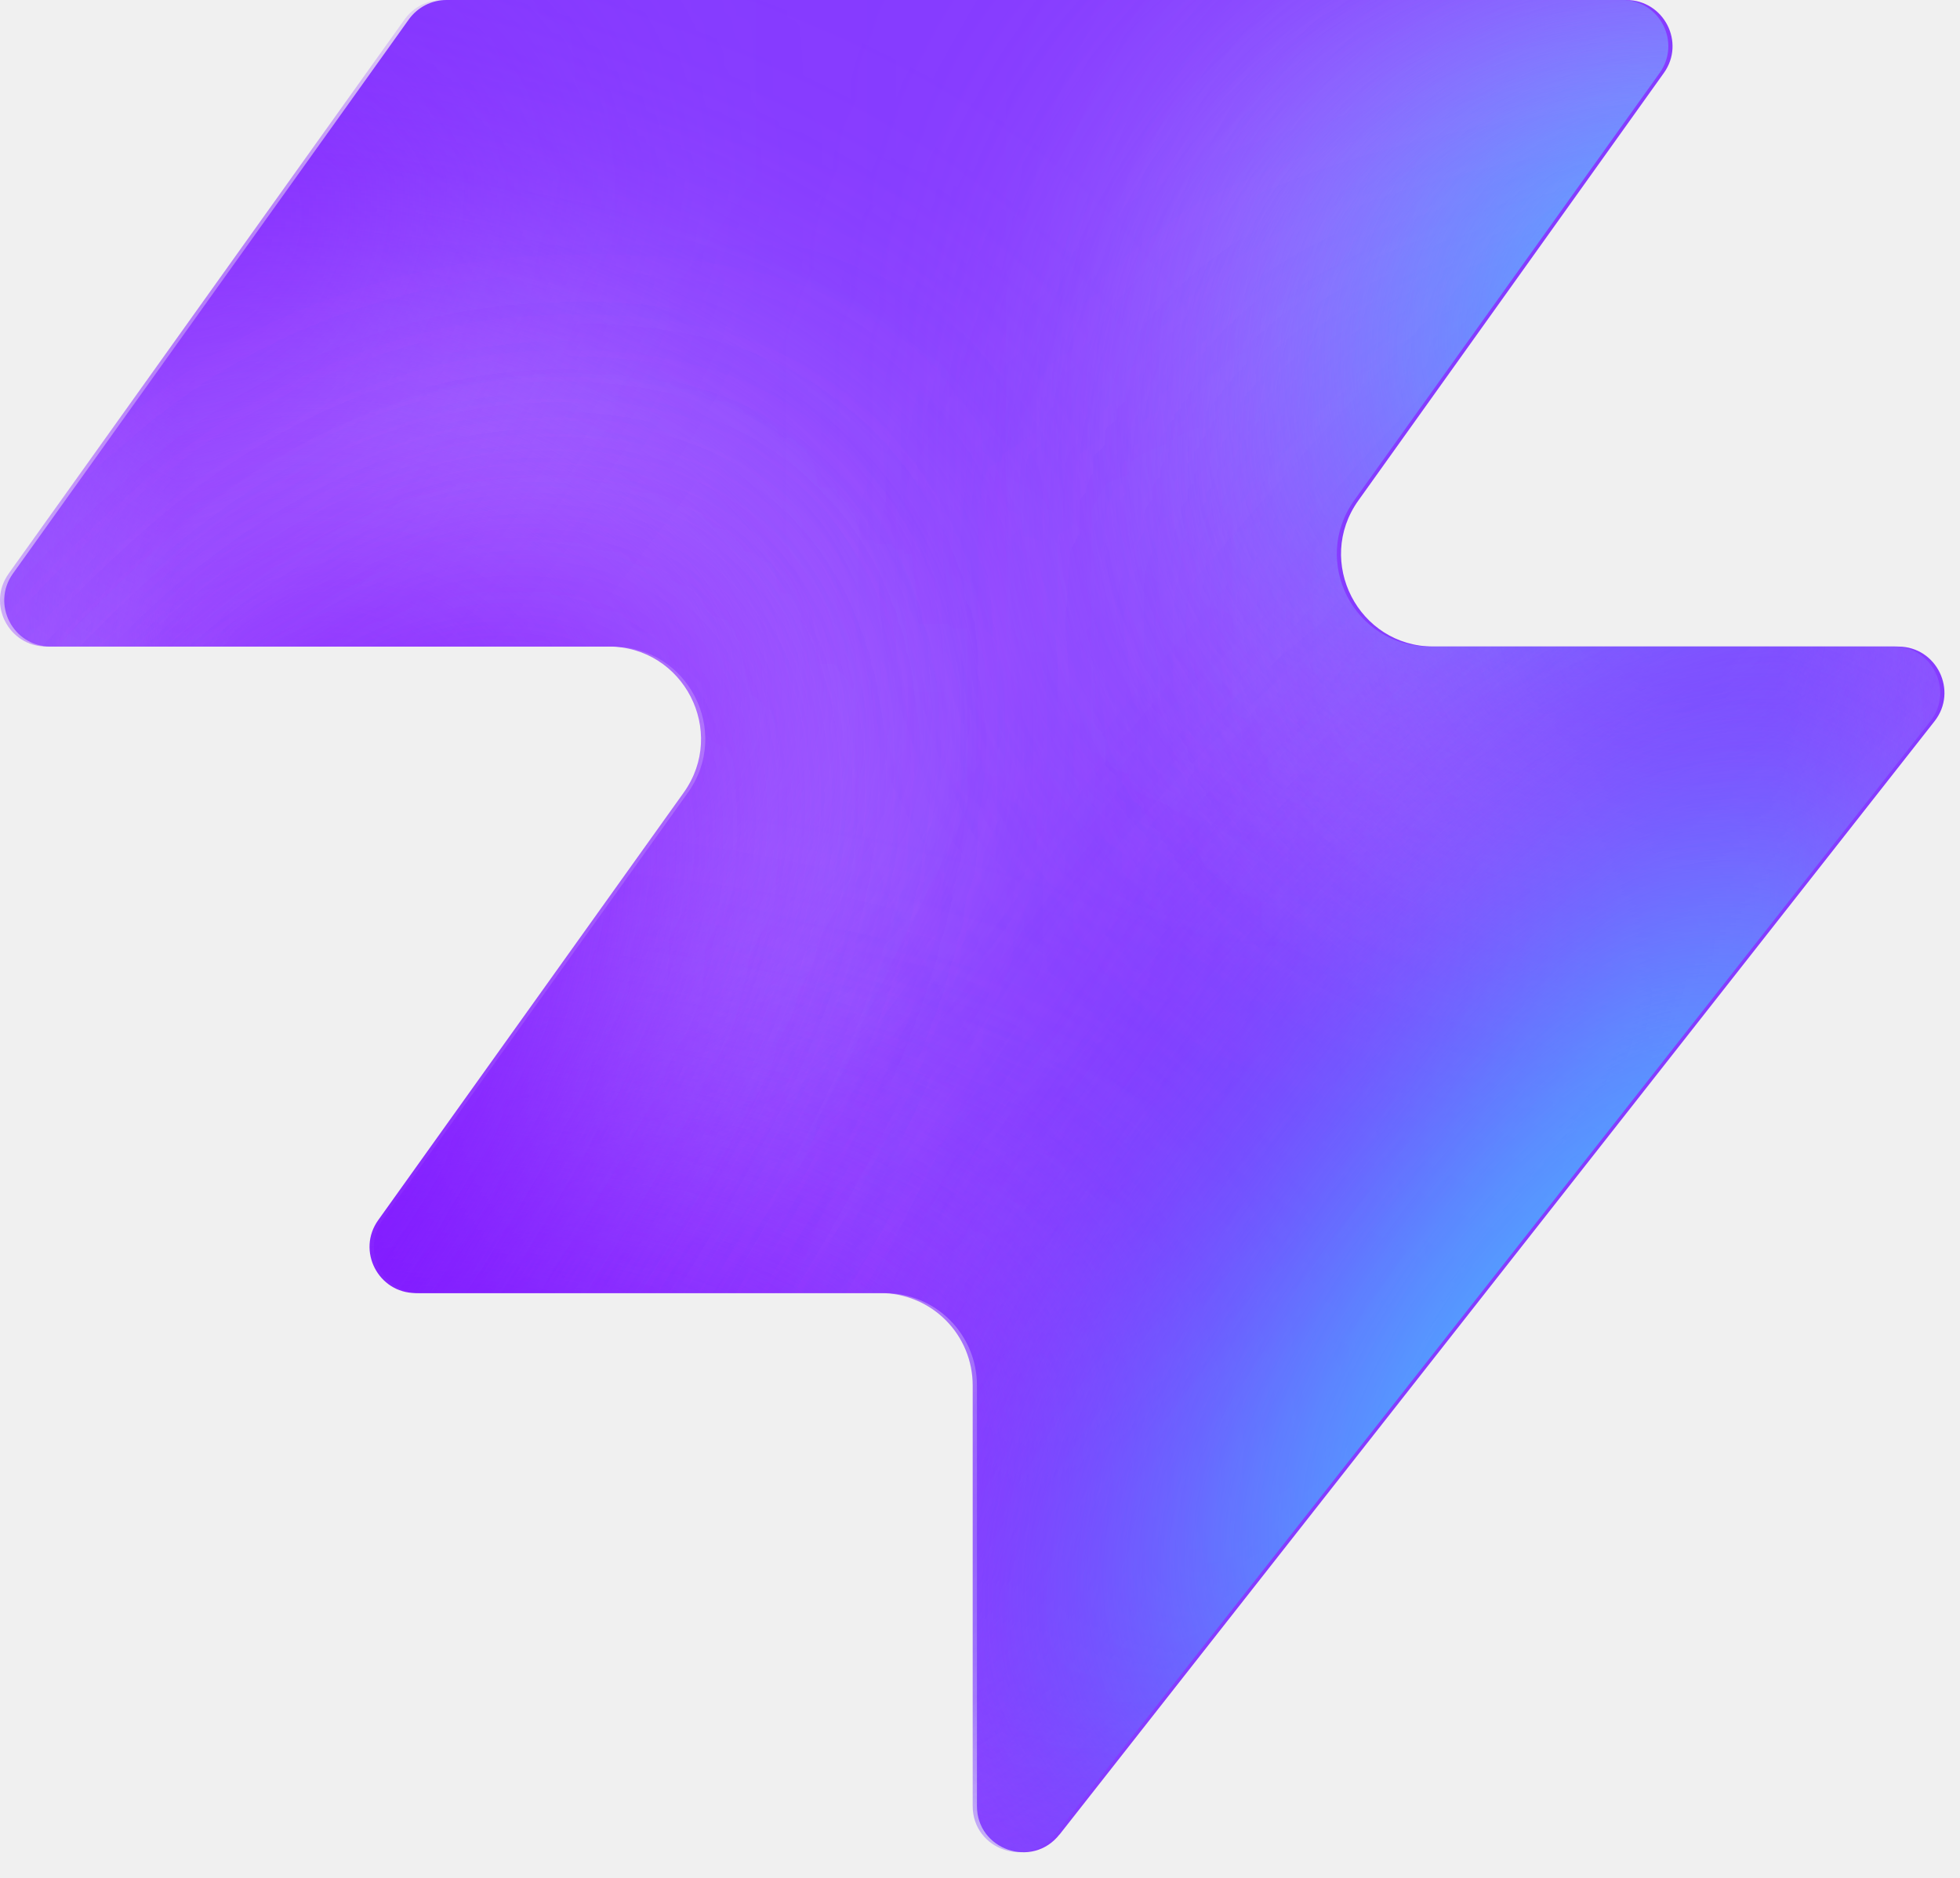
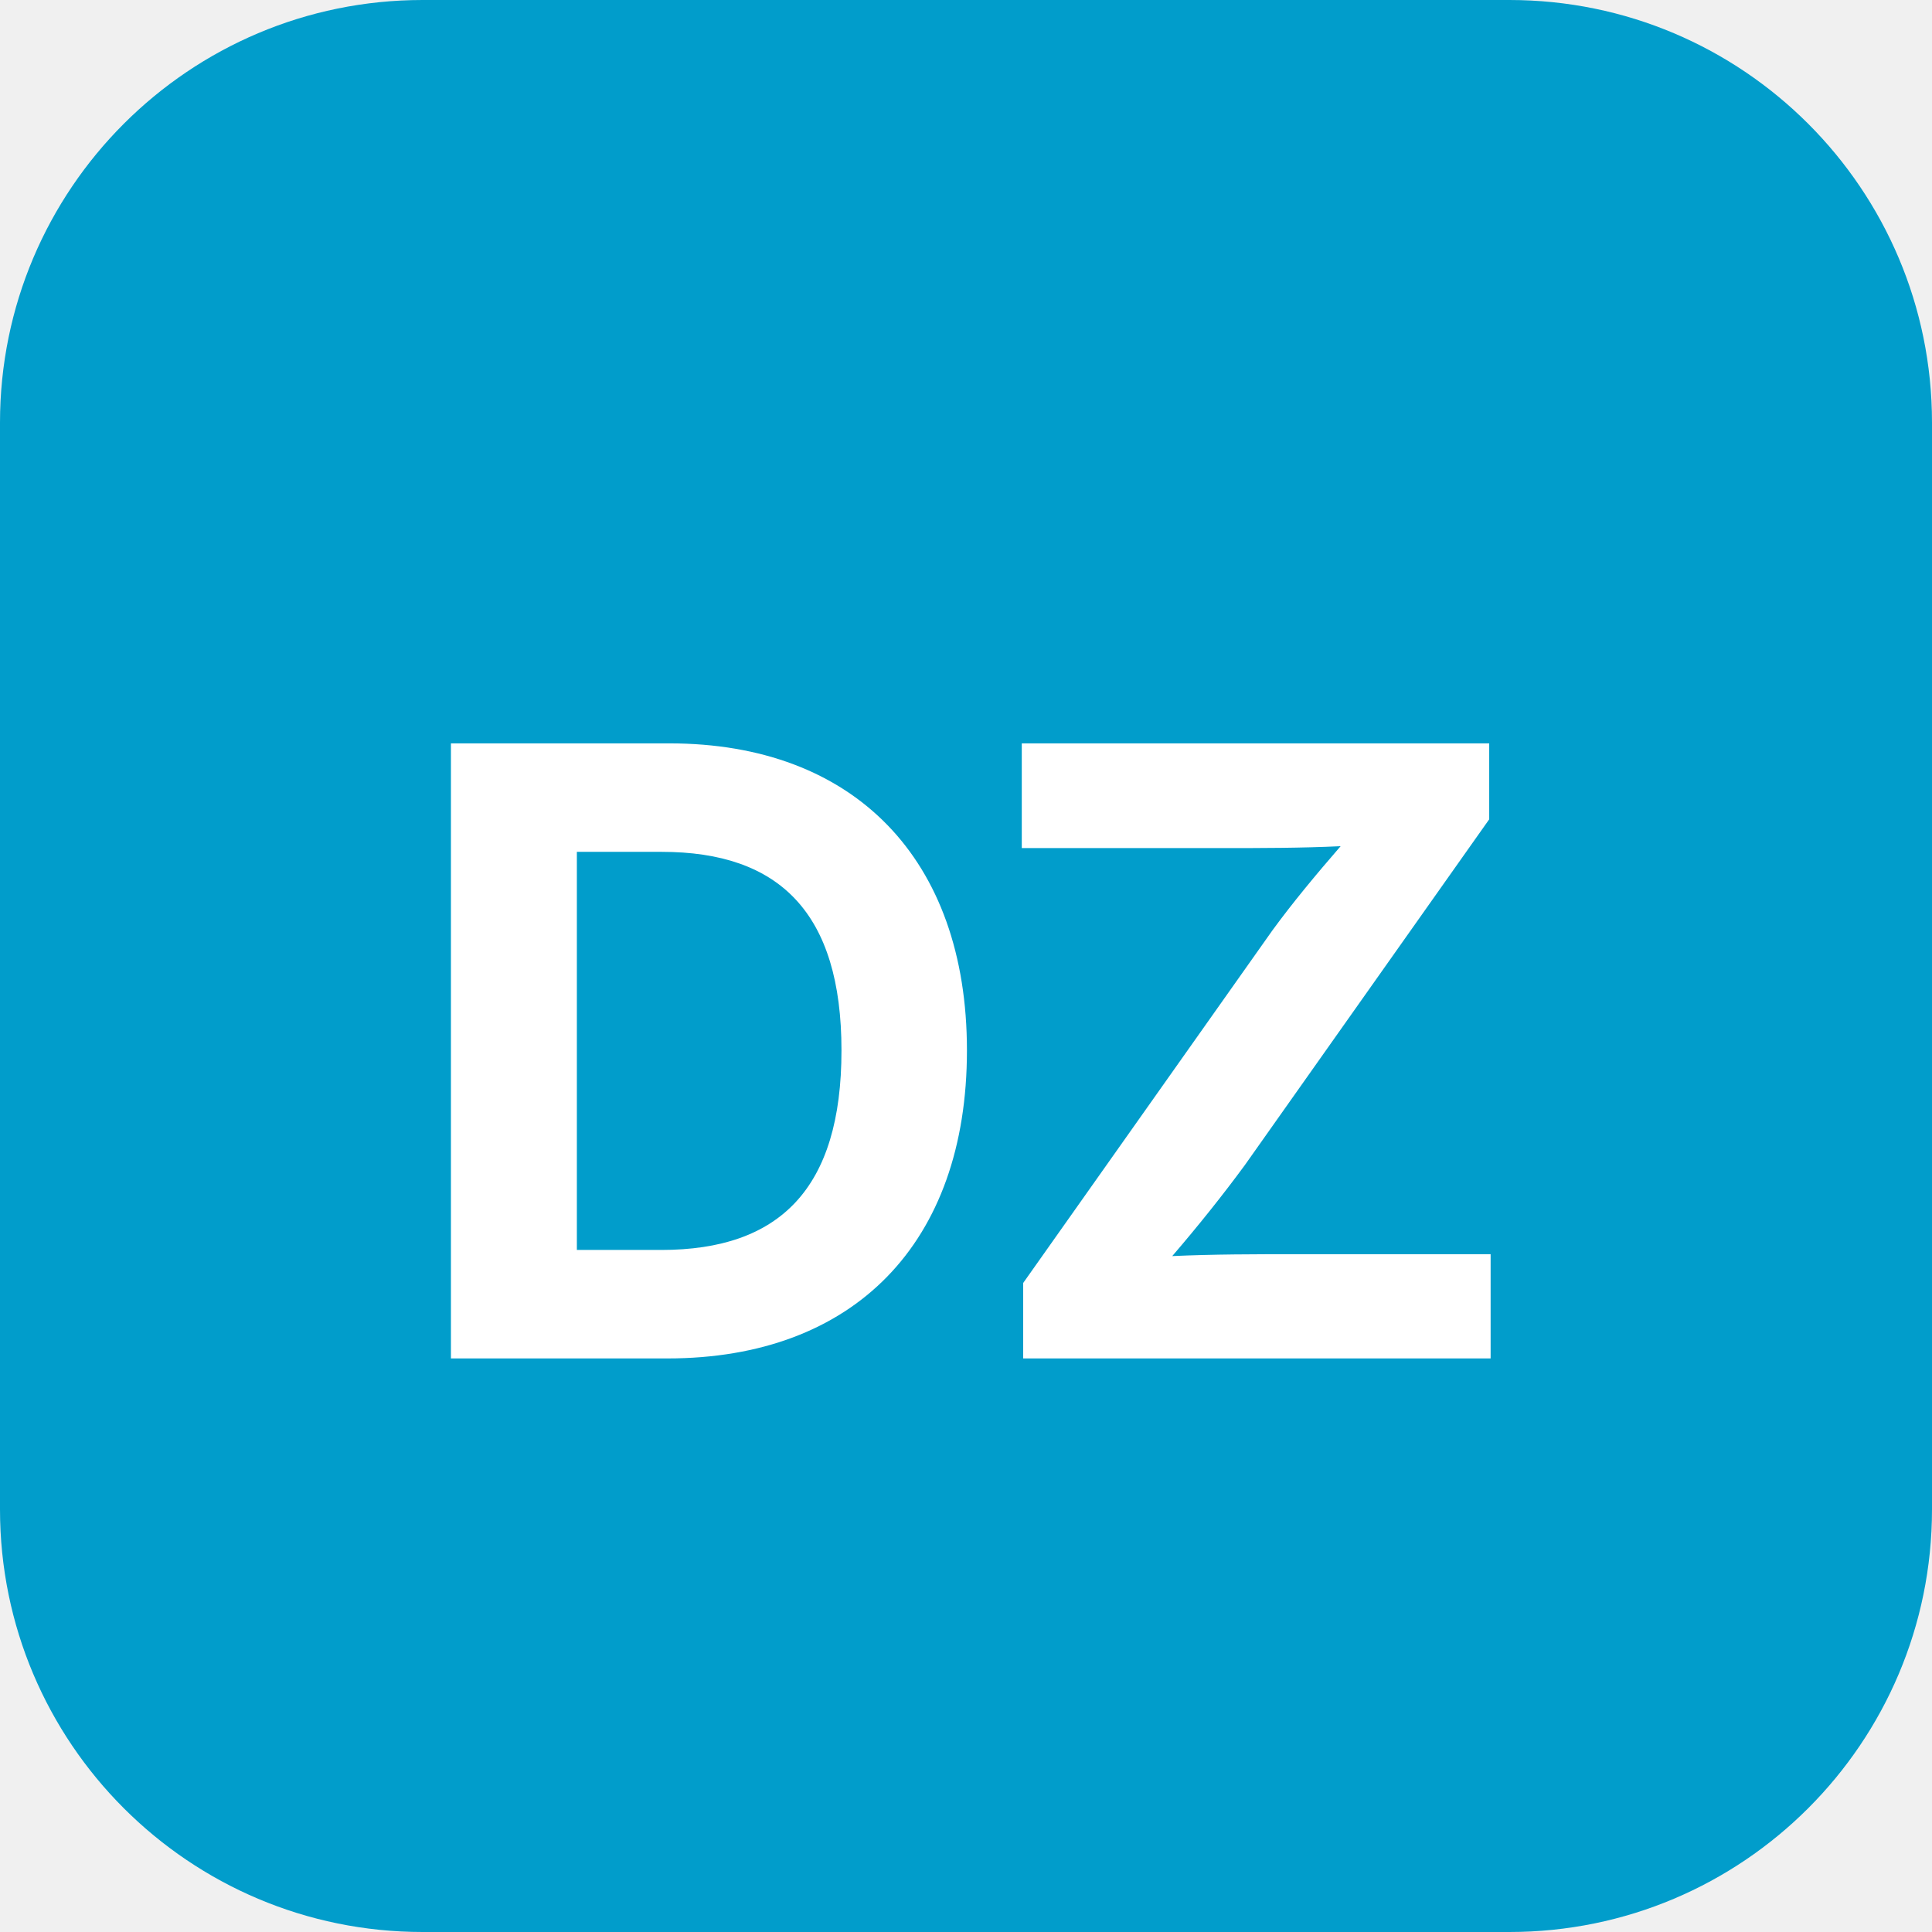
- <svg xmlns="http://www.w3.org/2000/svg" width="48" height="46" fill="none" viewBox="0 0 48 46">
-   <path fill="#863bff" d="M25.946 44.938c-.664.845-2.021.375-2.021-.698V33.937a2.26 2.26 0 0 0-2.262-2.262H10.287c-.92 0-1.456-1.04-.92-1.788l7.48-10.471c1.07-1.497 0-3.578-1.842-3.578H1.237c-.92 0-1.456-1.04-.92-1.788L10.013.474c.214-.297.556-.474.92-.474h28.894c.92 0 1.456 1.04.92 1.788l-7.48 10.471c-1.07 1.498 0 3.579 1.842 3.579h11.377c.943 0 1.473 1.088.89 1.83L25.947 44.94z" style="fill:#863bff;fill:color(display-p3 .525 .23 1);fill-opacity:1" />
-   <mask id="a" width="48" height="46" x="0" y="0" maskUnits="userSpaceOnUse" style="mask-type:alpha">
-     <path fill="#000" d="M25.842 44.938c-.664.844-2.021.375-2.021-.698V33.937a2.26 2.26 0 0 0-2.262-2.262H10.183c-.92 0-1.456-1.04-.92-1.788l7.48-10.471c1.07-1.498 0-3.579-1.842-3.579H1.133c-.92 0-1.456-1.04-.92-1.787L9.91.473c.214-.297.556-.474.92-.474h28.894c.92 0 1.456 1.04.92 1.788l-7.48 10.471c-1.07 1.498 0 3.578 1.842 3.578h11.377c.943 0 1.473 1.088.89 1.832L25.843 44.94z" style="fill:#000;fill-opacity:1" />
-   </mask>
-   <g mask="url(#a)">
-     <g filter="url(#b)">
-       <ellipse cx="5.508" cy="14.704" fill="#ede6ff" rx="5.508" ry="14.704" style="fill:#ede6ff;fill:color(display-p3 .927 .903 1);fill-opacity:1" transform="matrix(.00324 1 1 -.00324 -4.47 31.516)" />
-     </g>
-     <g filter="url(#c)">
-       <ellipse cx="10.399" cy="29.851" fill="#ede6ff" rx="10.399" ry="29.851" style="fill:#ede6ff;fill:color(display-p3 .927 .903 1);fill-opacity:1" transform="matrix(.00324 1 1 -.00324 -39.328 7.883)" />
-     </g>
-     <g filter="url(#d)">
-       <ellipse cx="5.508" cy="30.487" fill="#7e14ff" rx="5.508" ry="30.487" style="fill:#7e14ff;fill:color(display-p3 .492 .077 1);fill-opacity:1" transform="rotate(89.814 -25.913 -14.639)scale(1 -1)" />
-     </g>
-     <g filter="url(#e)">
-       <ellipse cx="5.508" cy="30.599" fill="#7e14ff" rx="5.508" ry="30.599" style="fill:#7e14ff;fill:color(display-p3 .492 .077 1);fill-opacity:1" transform="rotate(89.814 -32.644 -3.334)scale(1 -1)" />
-     </g>
-     <g filter="url(#f)">
-       <ellipse cx="5.508" cy="30.599" fill="#7e14ff" rx="5.508" ry="30.599" style="fill:#7e14ff;fill:color(display-p3 .492 .077 1);fill-opacity:1" transform="matrix(.00324 1 1 -.00324 -34.34 30.47)" />
-     </g>
-     <g filter="url(#g)">
-       <ellipse cx="14.072" cy="22.078" fill="#ede6ff" rx="14.072" ry="22.078" style="fill:#ede6ff;fill:color(display-p3 .927 .903 1);fill-opacity:1" transform="rotate(93.35 24.506 48.493)scale(-1 1)" />
-     </g>
-     <g filter="url(#h)">
-       <ellipse cx="3.47" cy="21.501" fill="#7e14ff" rx="3.47" ry="21.501" style="fill:#7e14ff;fill:color(display-p3 .492 .077 1);fill-opacity:1" transform="rotate(89.009 28.708 47.59)scale(-1 1)" />
-     </g>
-     <g filter="url(#i)">
-       <ellipse cx="3.47" cy="21.501" fill="#7e14ff" rx="3.47" ry="21.501" style="fill:#7e14ff;fill:color(display-p3 .492 .077 1);fill-opacity:1" transform="rotate(89.009 28.708 47.59)scale(-1 1)" />
-     </g>
-     <g filter="url(#j)">
-       <ellipse cx=".387" cy="8.972" fill="#7e14ff" rx="4.407" ry="29.108" style="fill:#7e14ff;fill:color(display-p3 .492 .077 1);fill-opacity:1" transform="rotate(39.51 .387 8.972)" />
-     </g>
-     <g filter="url(#k)">
-       <ellipse cx="47.523" cy="-6.092" fill="#7e14ff" rx="4.407" ry="29.108" style="fill:#7e14ff;fill:color(display-p3 .492 .077 1);fill-opacity:1" transform="rotate(37.892 47.523 -6.092)" />
-     </g>
-     <g filter="url(#l)">
-       <ellipse cx="41.412" cy="6.333" fill="#47bfff" rx="5.971" ry="9.665" style="fill:#47bfff;fill:color(display-p3 .28 .748 1);fill-opacity:1" transform="rotate(37.892 41.412 6.333)" />
-     </g>
-     <g filter="url(#m)">
-       <ellipse cx="-1.879" cy="38.332" fill="#7e14ff" rx="4.407" ry="29.108" style="fill:#7e14ff;fill:color(display-p3 .492 .077 1);fill-opacity:1" transform="rotate(37.892 -1.88 38.332)" />
-     </g>
-     <g filter="url(#n)">
-       <ellipse cx="-1.879" cy="38.332" fill="#7e14ff" rx="4.407" ry="29.108" style="fill:#7e14ff;fill:color(display-p3 .492 .077 1);fill-opacity:1" transform="rotate(37.892 -1.88 38.332)" />
-     </g>
-     <g filter="url(#o)">
-       <ellipse cx="35.651" cy="29.907" fill="#7e14ff" rx="4.407" ry="29.108" style="fill:#7e14ff;fill:color(display-p3 .492 .077 1);fill-opacity:1" transform="rotate(37.892 35.651 29.907)" />
-     </g>
-     <g filter="url(#p)">
-       <ellipse cx="38.418" cy="32.4" fill="#47bfff" rx="5.971" ry="15.297" style="fill:#47bfff;fill:color(display-p3 .28 .748 1);fill-opacity:1" transform="rotate(37.892 38.418 32.4)" />
-     </g>
-   </g>
-   <defs>
-     <filter id="b" width="60.045" height="41.654" x="-19.77" y="16.149" color-interpolation-filters="sRGB" filterUnits="userSpaceOnUse">
-       <feFlood flood-opacity="0" result="BackgroundImageFix" />
-       <feBlend in="SourceGraphic" in2="BackgroundImageFix" result="shape" />
-       <feGaussianBlur result="effect1_foregroundBlur_2002_17158" stdDeviation="7.659" />
-     </filter>
-     <filter id="c" width="90.34" height="51.437" x="-54.613" y="-7.533" color-interpolation-filters="sRGB" filterUnits="userSpaceOnUse">
-       <feFlood flood-opacity="0" result="BackgroundImageFix" />
-       <feBlend in="SourceGraphic" in2="BackgroundImageFix" result="shape" />
-       <feGaussianBlur result="effect1_foregroundBlur_2002_17158" stdDeviation="7.659" />
-     </filter>
-     <filter id="d" width="79.355" height="29.4" x="-49.64" y="2.03" color-interpolation-filters="sRGB" filterUnits="userSpaceOnUse">
-       <feFlood flood-opacity="0" result="BackgroundImageFix" />
-       <feBlend in="SourceGraphic" in2="BackgroundImageFix" result="shape" />
-       <feGaussianBlur result="effect1_foregroundBlur_2002_17158" stdDeviation="4.596" />
-     </filter>
-     <filter id="e" width="79.579" height="29.4" x="-45.045" y="20.029" color-interpolation-filters="sRGB" filterUnits="userSpaceOnUse">
-       <feFlood flood-opacity="0" result="BackgroundImageFix" />
-       <feBlend in="SourceGraphic" in2="BackgroundImageFix" result="shape" />
-       <feGaussianBlur result="effect1_foregroundBlur_2002_17158" stdDeviation="4.596" />
-     </filter>
-     <filter id="f" width="79.579" height="29.4" x="-43.513" y="21.178" color-interpolation-filters="sRGB" filterUnits="userSpaceOnUse">
-       <feFlood flood-opacity="0" result="BackgroundImageFix" />
-       <feBlend in="SourceGraphic" in2="BackgroundImageFix" result="shape" />
-       <feGaussianBlur result="effect1_foregroundBlur_2002_17158" stdDeviation="4.596" />
-     </filter>
-     <filter id="g" width="74.749" height="58.852" x="15.756" y="-17.901" color-interpolation-filters="sRGB" filterUnits="userSpaceOnUse">
-       <feFlood flood-opacity="0" result="BackgroundImageFix" />
-       <feBlend in="SourceGraphic" in2="BackgroundImageFix" result="shape" />
-       <feGaussianBlur result="effect1_foregroundBlur_2002_17158" stdDeviation="7.659" />
-     </filter>
-     <filter id="h" width="61.377" height="25.362" x="23.548" y="2.284" color-interpolation-filters="sRGB" filterUnits="userSpaceOnUse">
-       <feFlood flood-opacity="0" result="BackgroundImageFix" />
-       <feBlend in="SourceGraphic" in2="BackgroundImageFix" result="shape" />
-       <feGaussianBlur result="effect1_foregroundBlur_2002_17158" stdDeviation="4.596" />
-     </filter>
-     <filter id="i" width="61.377" height="25.362" x="23.548" y="2.284" color-interpolation-filters="sRGB" filterUnits="userSpaceOnUse">
-       <feFlood flood-opacity="0" result="BackgroundImageFix" />
-       <feBlend in="SourceGraphic" in2="BackgroundImageFix" result="shape" />
-       <feGaussianBlur result="effect1_foregroundBlur_2002_17158" stdDeviation="4.596" />
-     </filter>
-     <filter id="j" width="56.045" height="63.649" x="-27.636" y="-22.853" color-interpolation-filters="sRGB" filterUnits="userSpaceOnUse">
-       <feFlood flood-opacity="0" result="BackgroundImageFix" />
-       <feBlend in="SourceGraphic" in2="BackgroundImageFix" result="shape" />
-       <feGaussianBlur result="effect1_foregroundBlur_2002_17158" stdDeviation="4.596" />
-     </filter>
-     <filter id="k" width="54.814" height="64.646" x="20.116" y="-38.415" color-interpolation-filters="sRGB" filterUnits="userSpaceOnUse">
-       <feFlood flood-opacity="0" result="BackgroundImageFix" />
-       <feBlend in="SourceGraphic" in2="BackgroundImageFix" result="shape" />
-       <feGaussianBlur result="effect1_foregroundBlur_2002_17158" stdDeviation="4.596" />
-     </filter>
-     <filter id="l" width="33.541" height="35.313" x="24.641" y="-11.323" color-interpolation-filters="sRGB" filterUnits="userSpaceOnUse">
-       <feFlood flood-opacity="0" result="BackgroundImageFix" />
-       <feBlend in="SourceGraphic" in2="BackgroundImageFix" result="shape" />
-       <feGaussianBlur result="effect1_foregroundBlur_2002_17158" stdDeviation="4.596" />
-     </filter>
-     <filter id="m" width="54.814" height="64.646" x="-29.286" y="6.009" color-interpolation-filters="sRGB" filterUnits="userSpaceOnUse">
-       <feFlood flood-opacity="0" result="BackgroundImageFix" />
-       <feBlend in="SourceGraphic" in2="BackgroundImageFix" result="shape" />
-       <feGaussianBlur result="effect1_foregroundBlur_2002_17158" stdDeviation="4.596" />
-     </filter>
-     <filter id="n" width="54.814" height="64.646" x="-29.286" y="6.009" color-interpolation-filters="sRGB" filterUnits="userSpaceOnUse">
-       <feFlood flood-opacity="0" result="BackgroundImageFix" />
-       <feBlend in="SourceGraphic" in2="BackgroundImageFix" result="shape" />
-       <feGaussianBlur result="effect1_foregroundBlur_2002_17158" stdDeviation="4.596" />
-     </filter>
-     <filter id="o" width="54.814" height="64.646" x="8.244" y="-2.416" color-interpolation-filters="sRGB" filterUnits="userSpaceOnUse">
-       <feFlood flood-opacity="0" result="BackgroundImageFix" />
-       <feBlend in="SourceGraphic" in2="BackgroundImageFix" result="shape" />
-       <feGaussianBlur result="effect1_foregroundBlur_2002_17158" stdDeviation="4.596" />
-     </filter>
-     <filter id="p" width="39.409" height="43.623" x="18.713" y="10.588" color-interpolation-filters="sRGB" filterUnits="userSpaceOnUse">
-       <feFlood flood-opacity="0" result="BackgroundImageFix" />
-       <feBlend in="SourceGraphic" in2="BackgroundImageFix" result="shape" />
-       <feGaussianBlur result="effect1_foregroundBlur_2002_17158" stdDeviation="4.596" />
-     </filter>
-   </defs>
+ <svg xmlns="http://www.w3.org/2000/svg" width="64" height="64" viewBox="0 0 64 64">
+   <rect width="64" height="64" rx="14" fill="#019dcb" />
+   <text x="32" y="45" font-family="Inter, system-ui, sans-serif" font-size="28" font-weight="700" fill="#ffffff" text-anchor="middle" letter-spacing="-1">DZ</text>
</svg>
